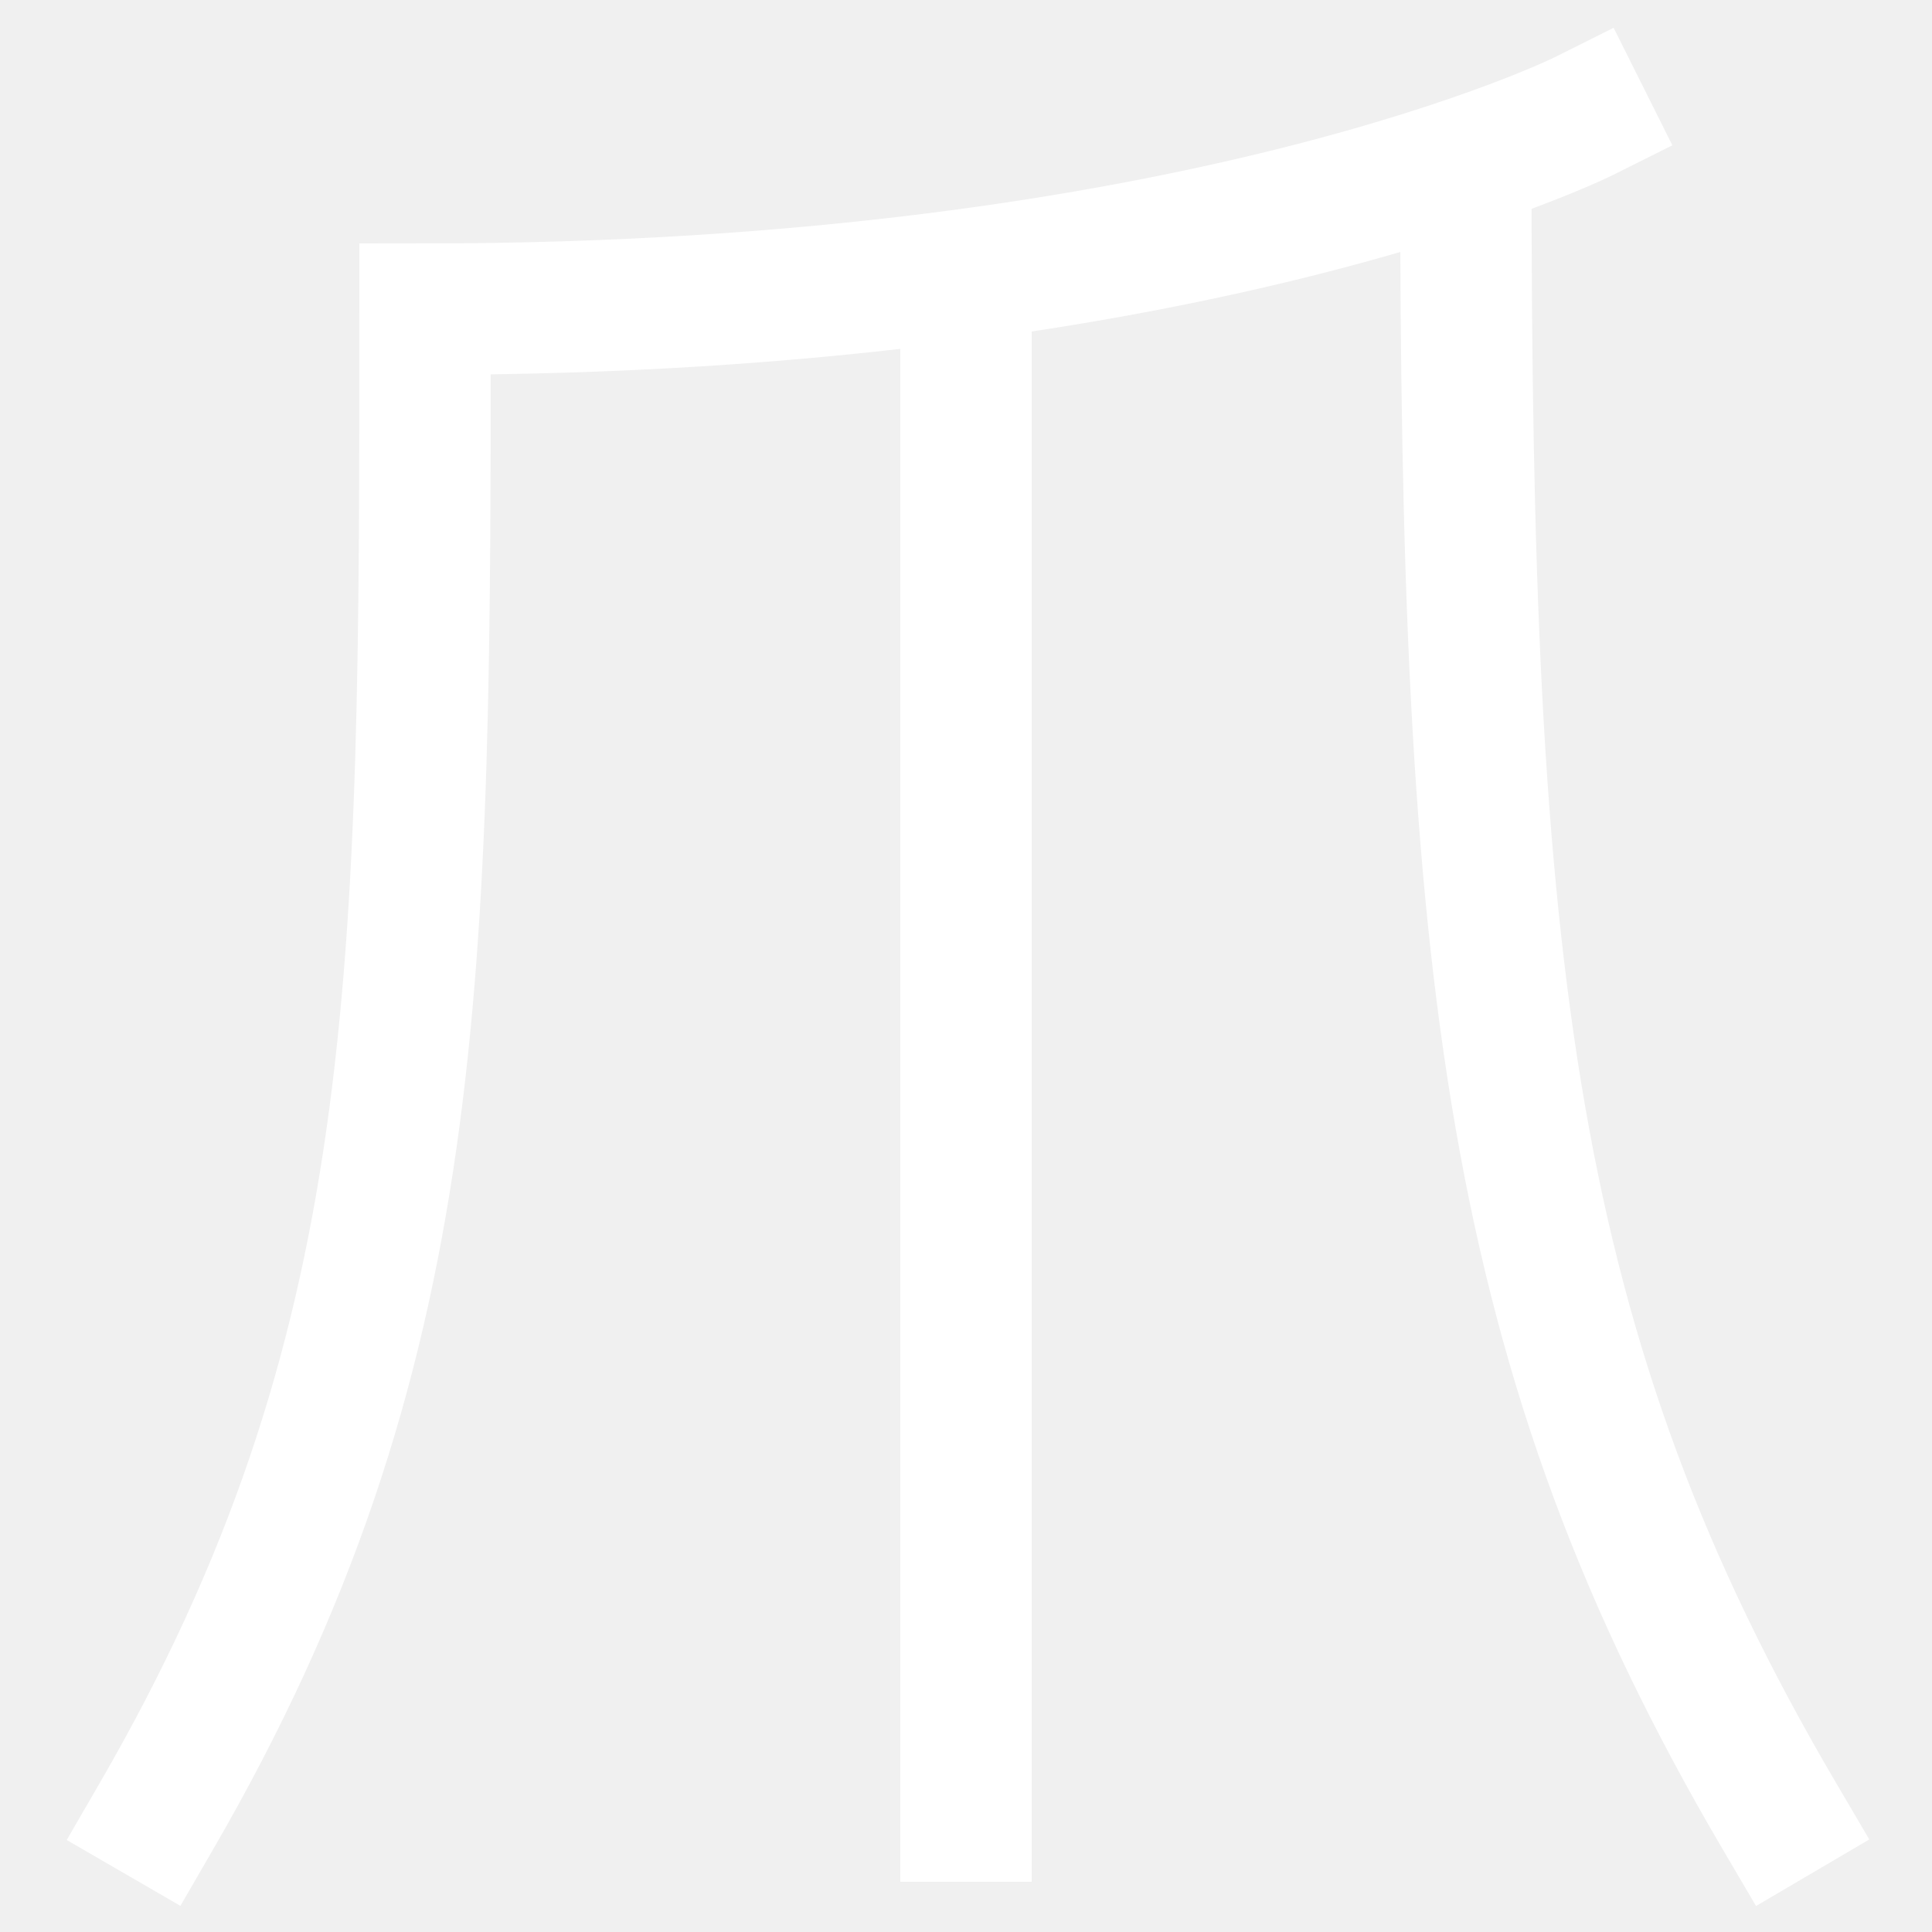
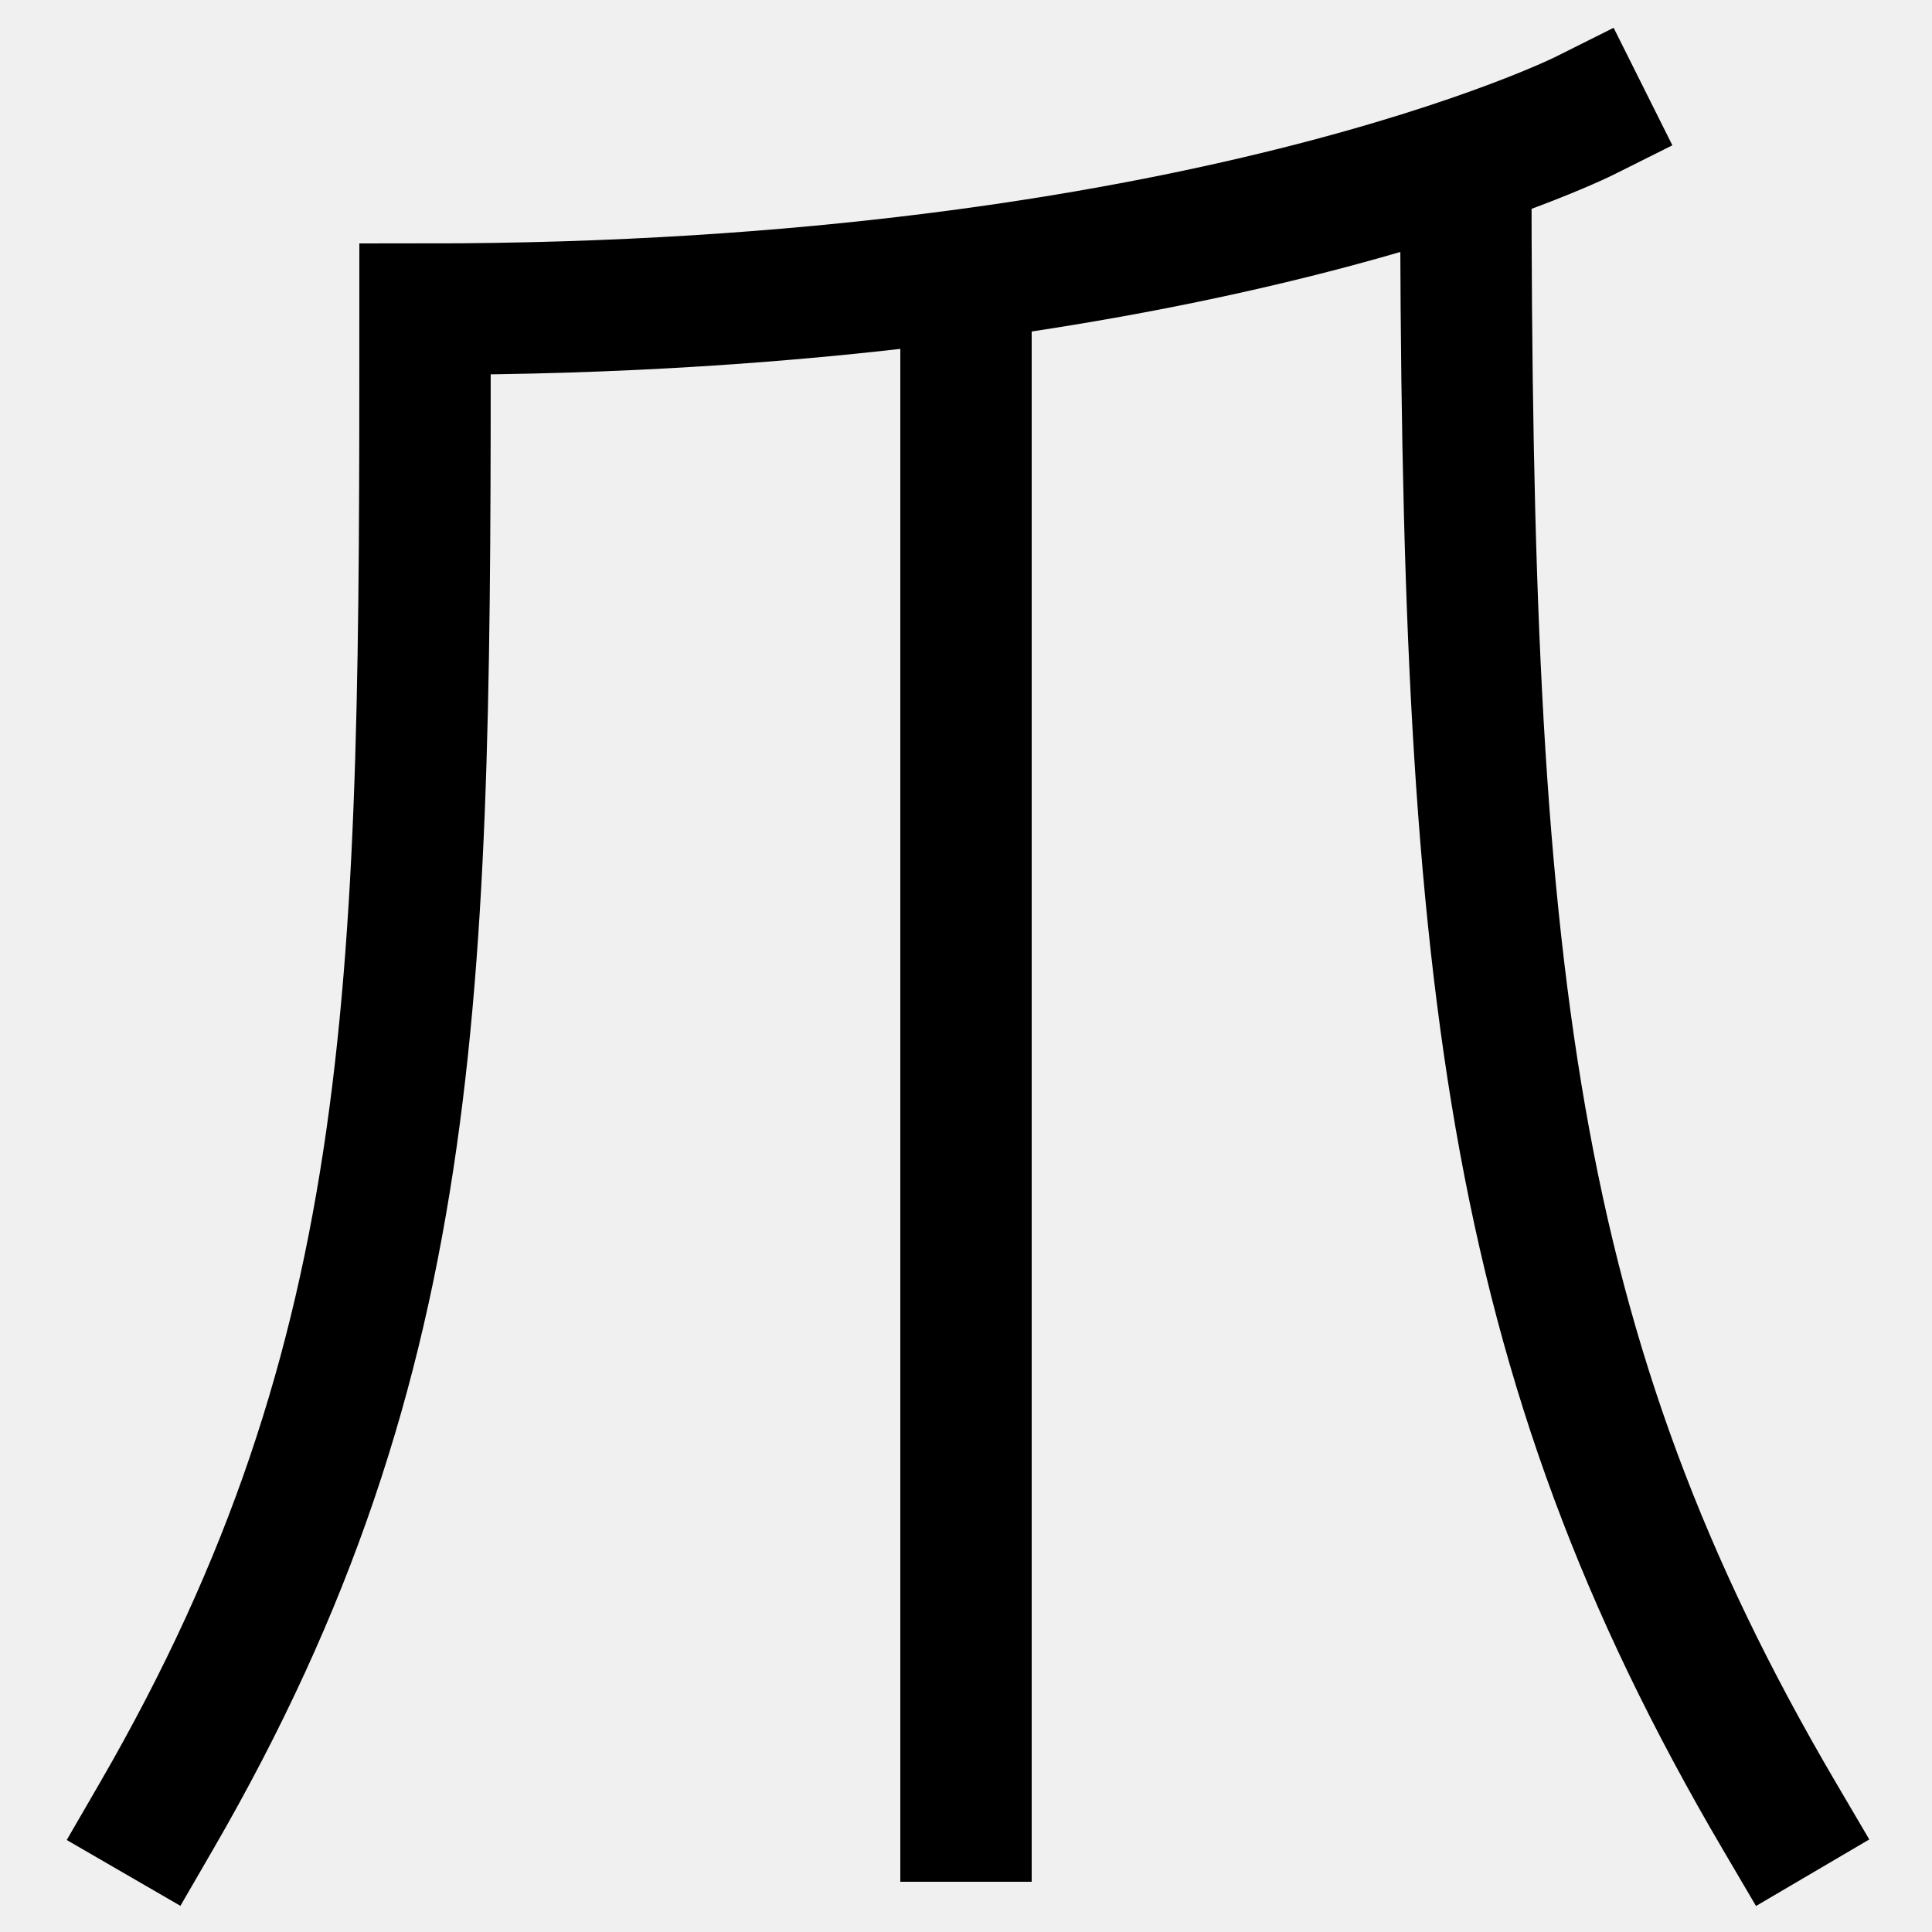
<svg xmlns="http://www.w3.org/2000/svg" viewBox="0 0 1000 1000">
  <defs>
-     <style>.a,.b{fill:none;}.b{stroke:#fff;stroke-linecap:square;stroke-miterlimit:2;stroke-width:68px;}.c{clip-path:url(#a);}</style>
+     <style>.a,.b{fill:none;}.b{stroke:#000;stroke-linecap:square;stroke-miterlimit:2;stroke-width:68px;}.c{clip-path:url(#a);}</style>
    <clipPath id="a">
      <path class="a" d="M820,60S620,160,220,160v965h897V60Z" />
    </clipPath>
  </defs>
  <path class="b" d="M81,940C220,700,220,505,220,160,620,160,820,60,820,60" />
  <g class="c">
    <path class="b" d="M921,940C780,700,758.7,501.23,758.7,84.12" />
    <line class="b" x1="500" y1="940" x2="500" y2="142.1" />
  </g>
</svg>
